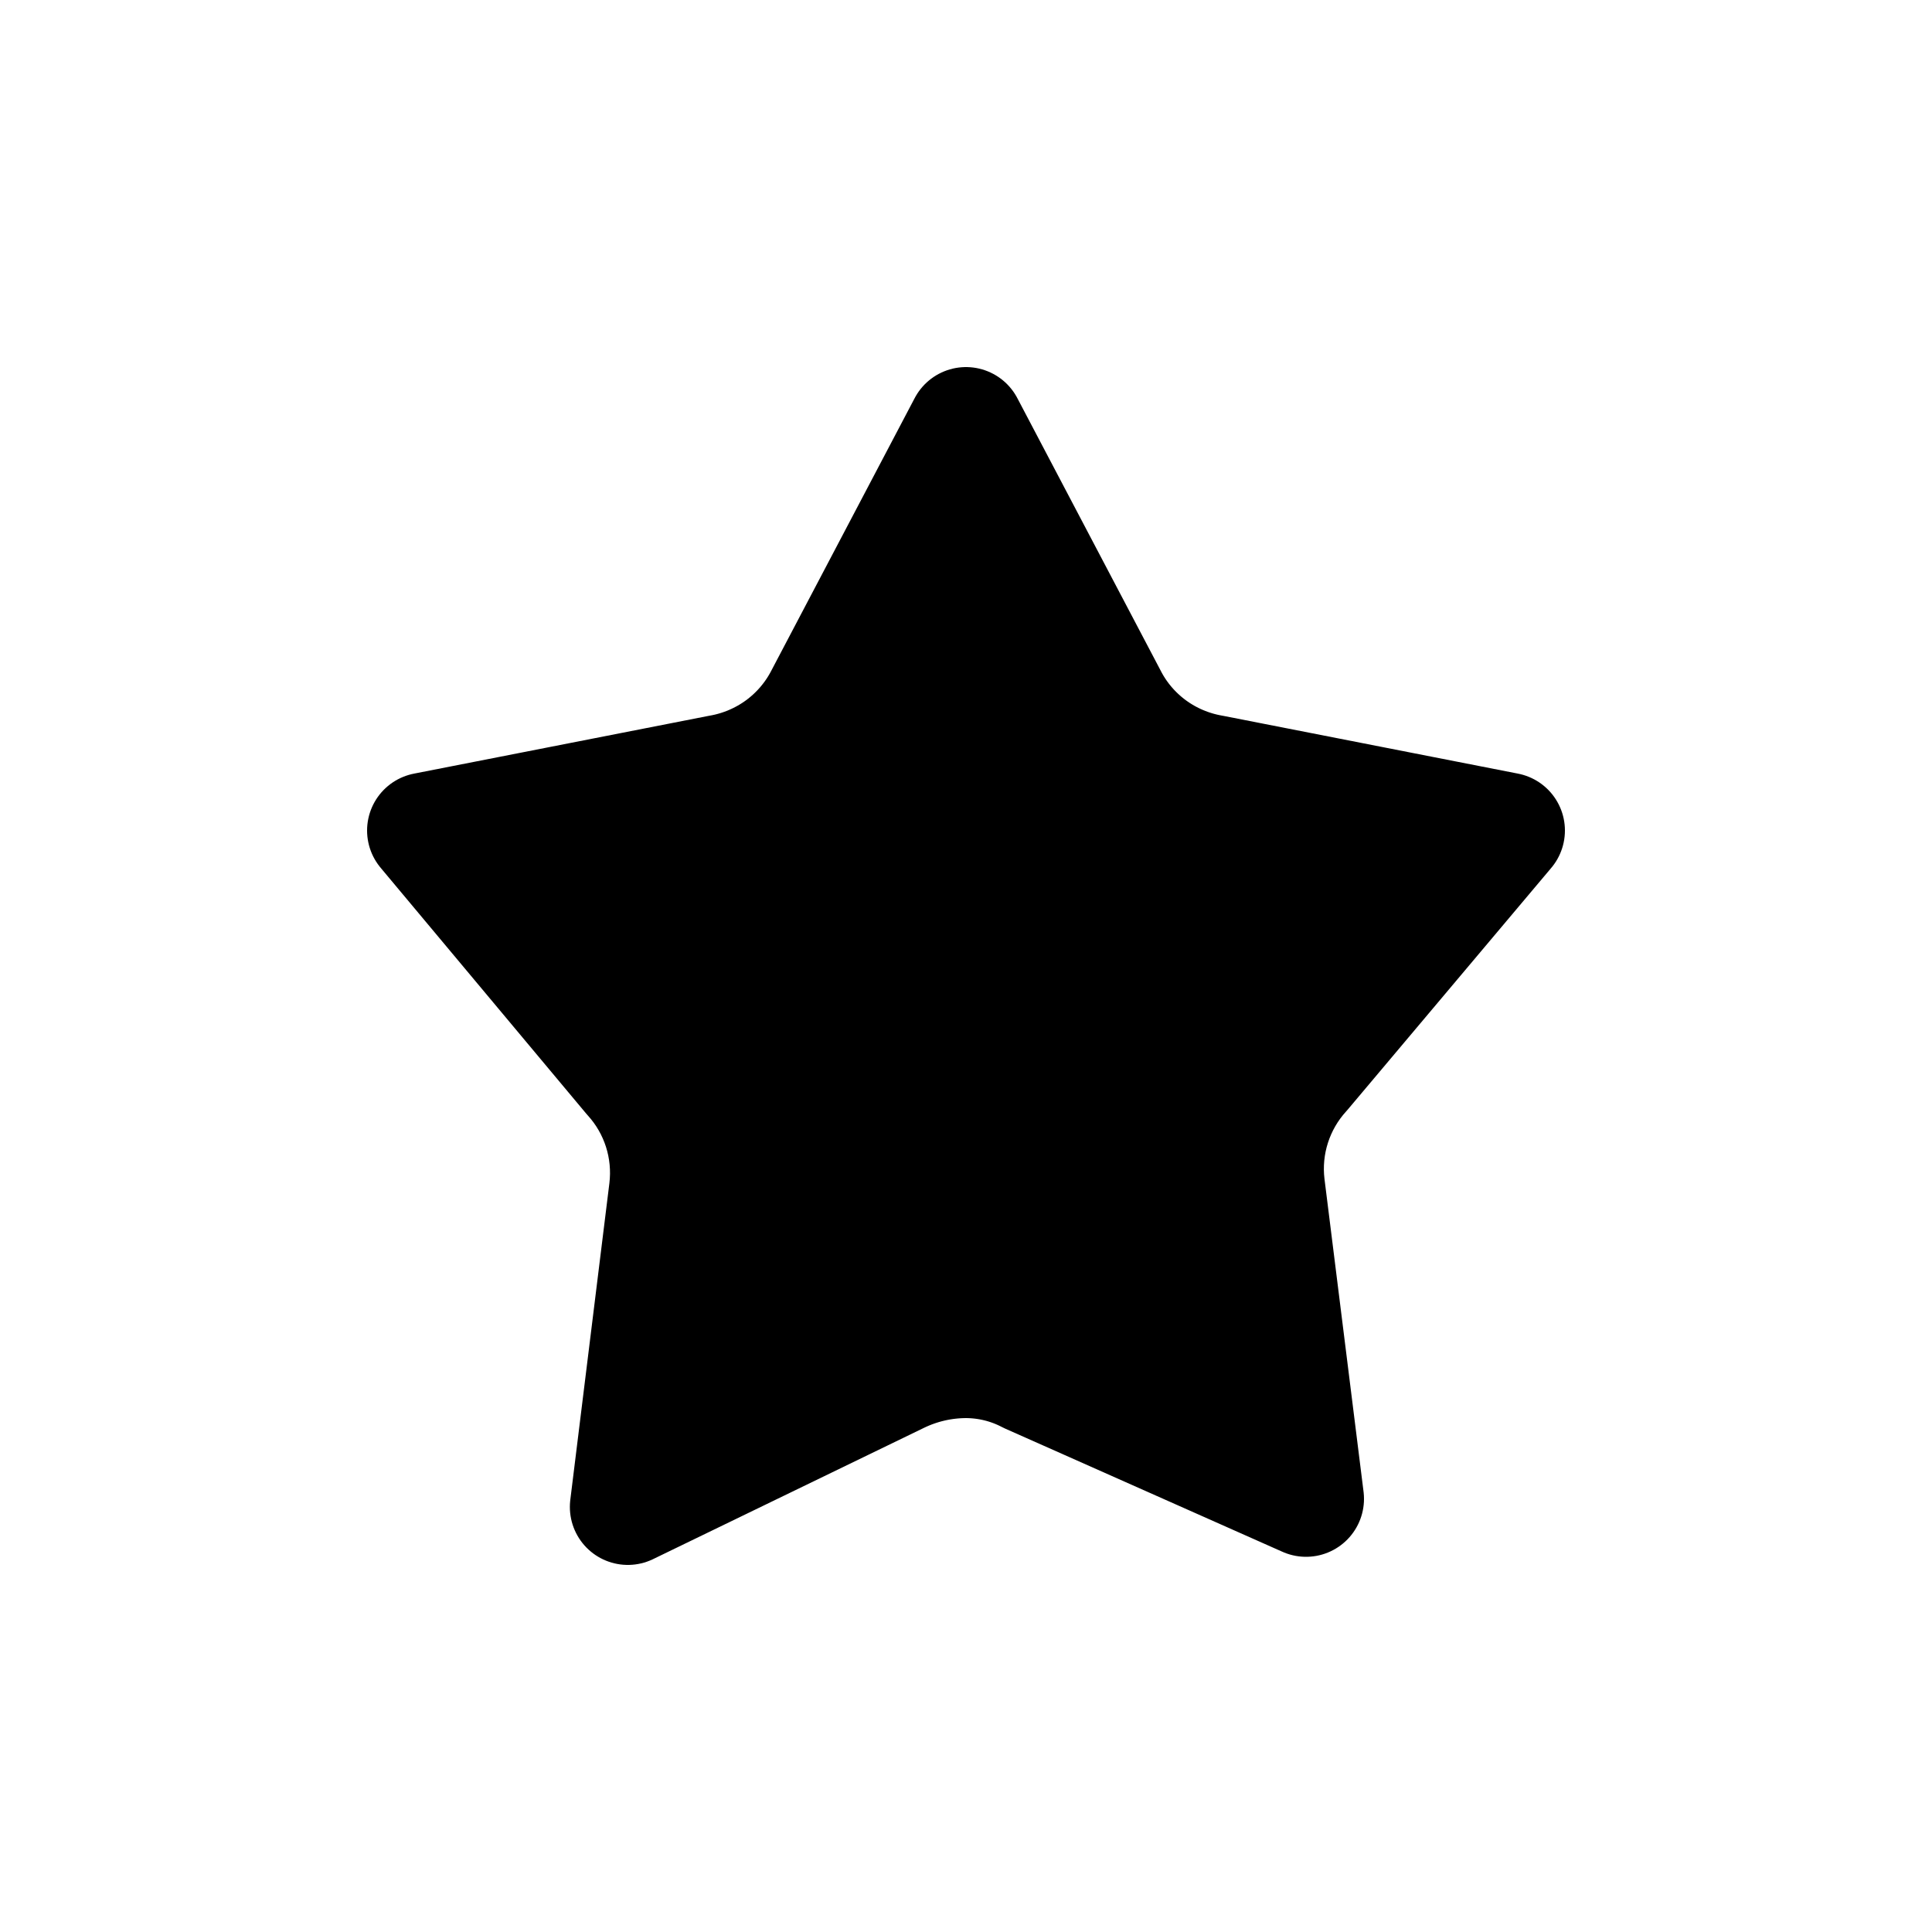
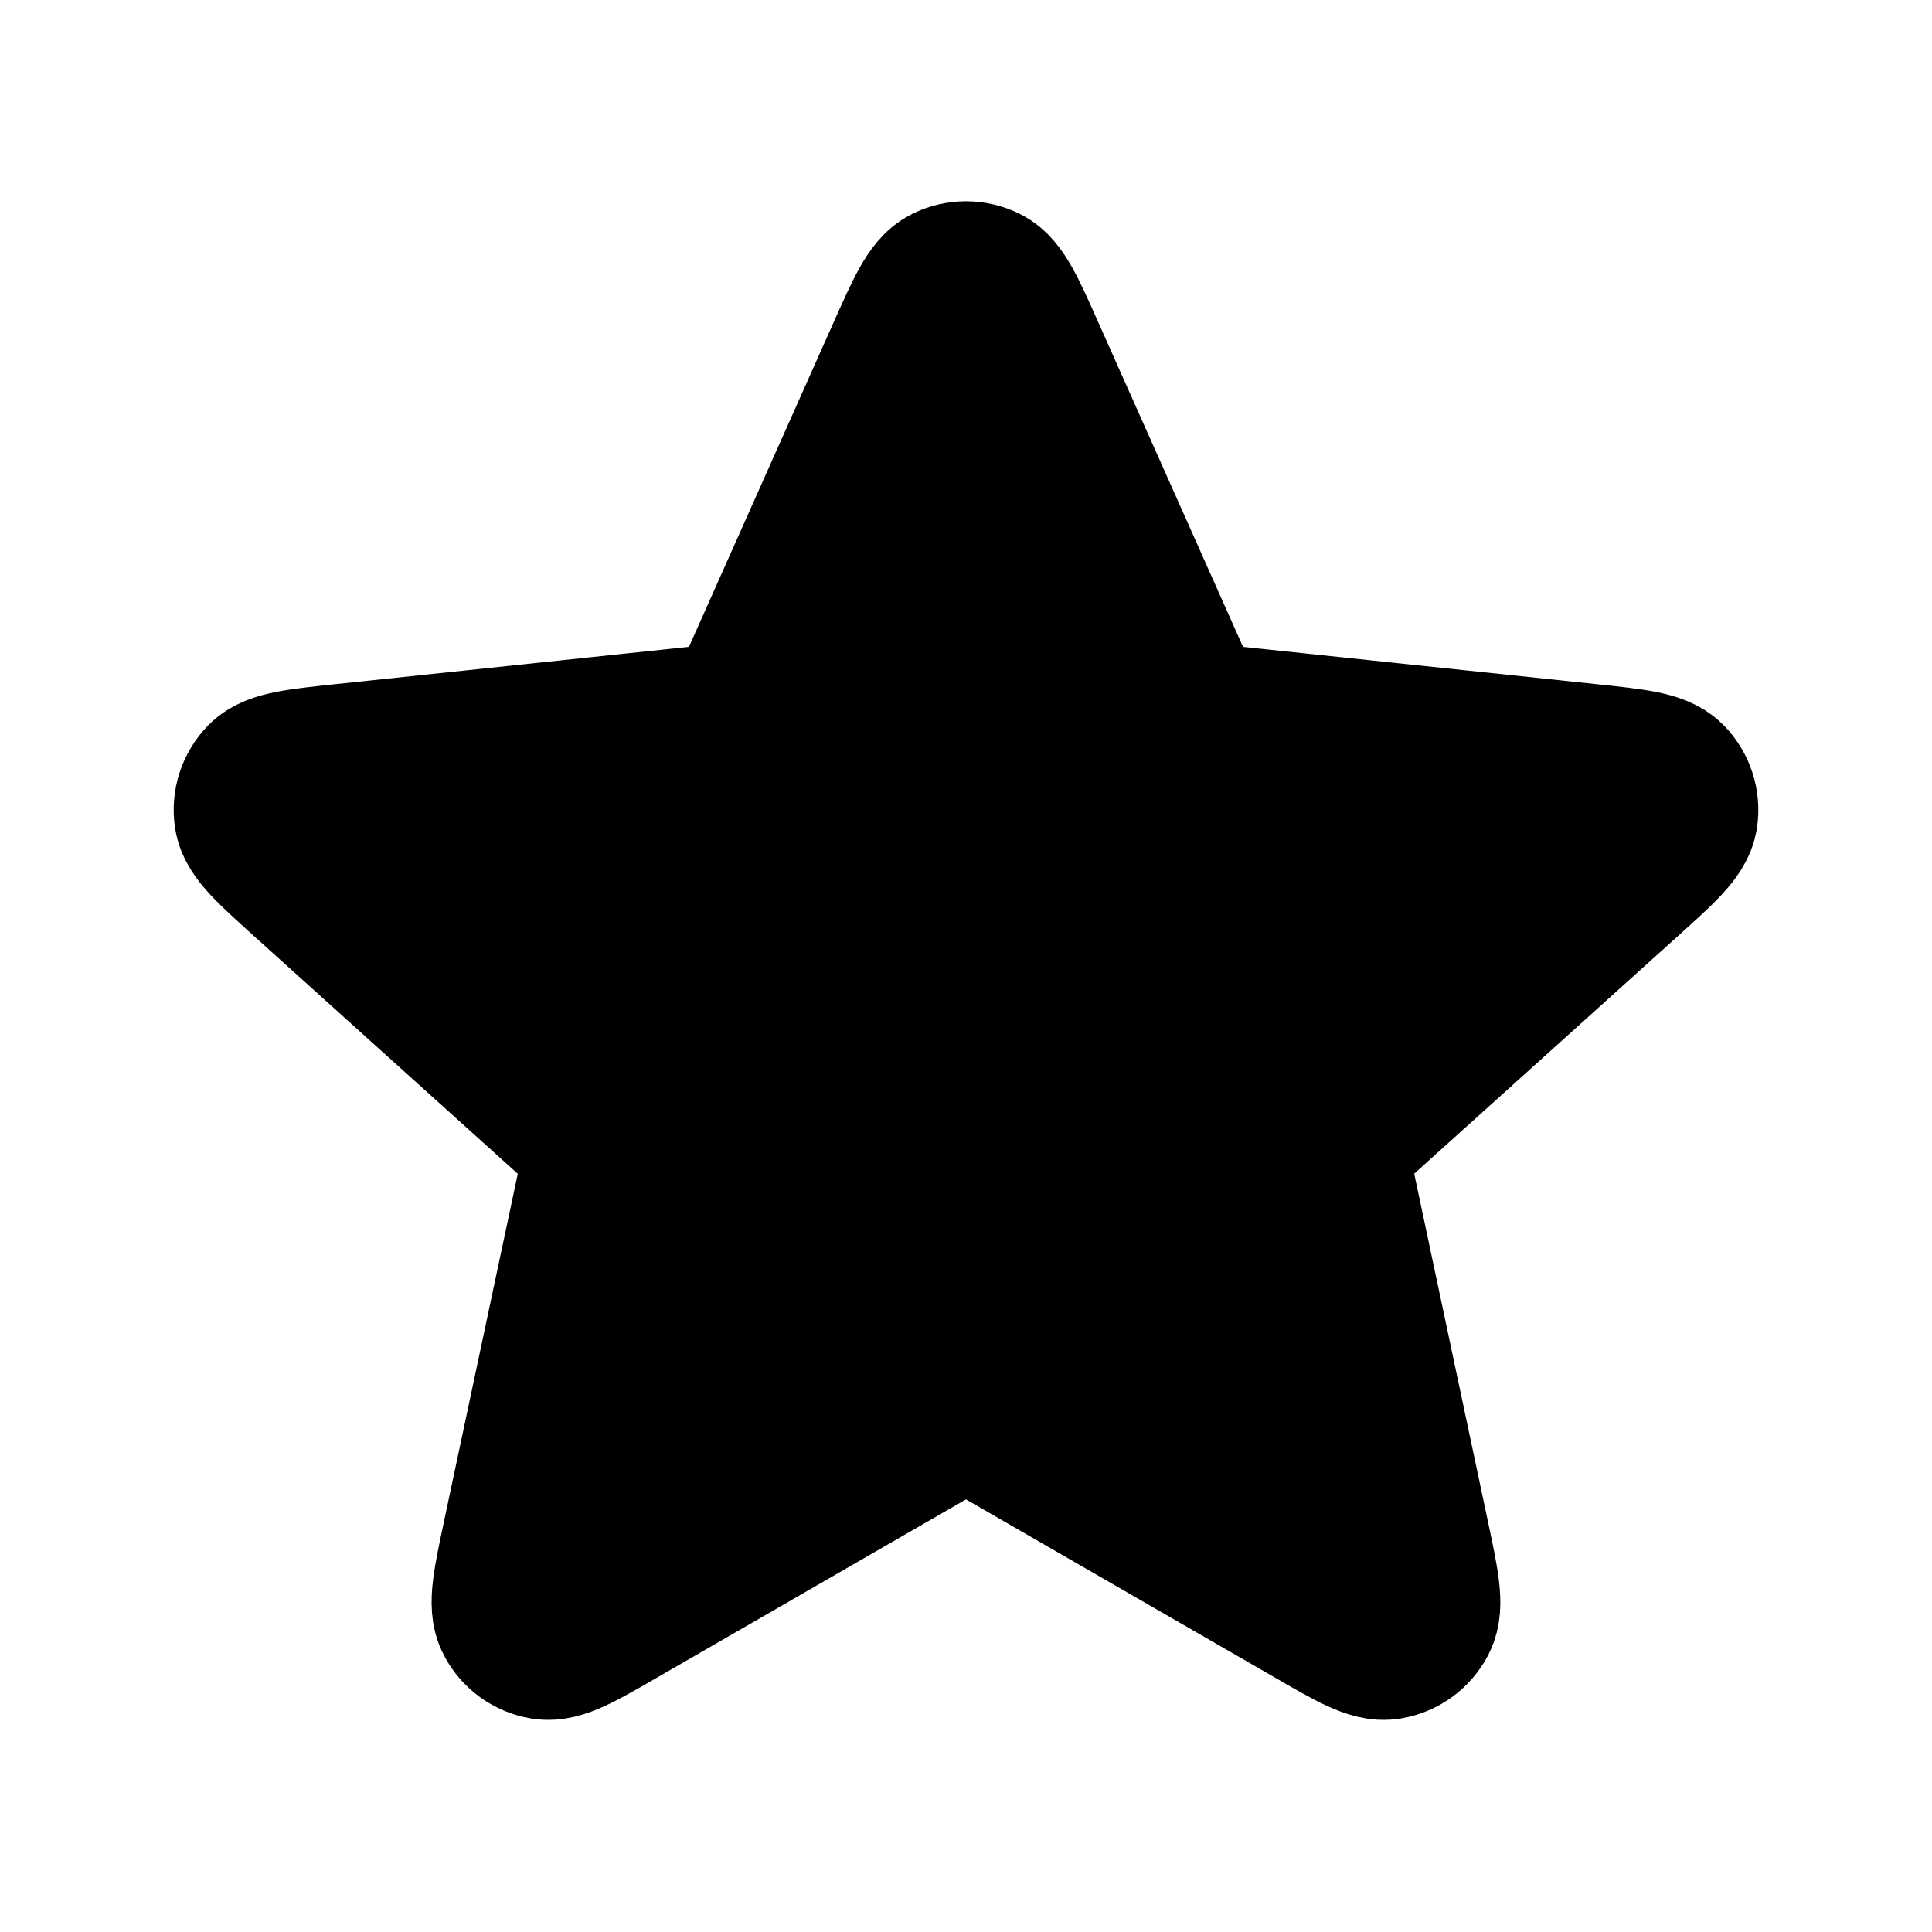
- <svg xmlns="http://www.w3.org/2000/svg" width="800px" height="800px" viewBox="0 -0.5 25 25">
-   <path fill-rule="evenodd" clip-rule="evenodd" d="M14.349 8.515L12.5 5L10.651 8.515C10.52 8.772 10.331 8.994 10.099 9.165C9.866 9.336 9.595 9.451 9.31 9.5L5.5 10.247L8.16 13.428C8.524 13.827 8.695 14.364 8.63 14.9L8.124 19L11.632 17.3C11.903 17.169 12.199 17.101 12.5 17.1C12.782 17.101 13.06 17.169 13.31 17.3L16.9 18.895L16.394 14.844C16.33 14.309 16.502 13.774 16.865 13.376L19.5 10.247L15.69 9.5C15.404 9.451 15.134 9.337 14.9 9.165C14.668 8.994 14.479 8.772 14.349 8.515Z" stroke="#000000" stroke-width="1.5" stroke-linecap="round" stroke-linejoin="round" />
+ <svg xmlns="http://www.w3.org/2000/svg" width="800px" height="800px" viewBox="0 0 24 24">
+   <g id="SVGRepo_bgCarrier" stroke-width="0" />
+   <g id="SVGRepo_tracerCarrier" stroke-linecap="round" stroke-linejoin="round" />
+   <g id="SVGRepo_iconCarrier">
+     <path d="M11.269 4.411C11.501 3.892 11.616 3.632 11.778 3.552C11.918 3.483 12.082 3.483 12.222 3.552C12.383 3.632 12.499 3.892 12.73 4.411L14.575 8.548C14.643 8.702 14.677 8.778 14.73 8.837C14.777 8.889 14.834 8.931 14.898 8.959C14.97 8.991 15.054 9 15.221 9.018L19.726 9.493C20.291 9.553 20.574 9.583 20.7 9.711C20.809 9.823 20.86 9.98 20.837 10.134C20.811 10.312 20.6 10.502 20.177 10.883L16.812 13.915C16.688 14.028 16.625 14.084 16.586 14.153C16.551 14.213 16.529 14.281 16.521 14.35C16.513 14.429 16.531 14.511 16.566 14.676L17.505 19.106C17.623 19.663 17.682 19.941 17.599 20.1C17.526 20.239 17.393 20.335 17.239 20.361C17.062 20.392 16.816 20.25 16.323 19.965L12.399 17.702C12.254 17.618 12.181 17.576 12.104 17.56C12.035 17.546 11.964 17.546 11.896 17.56C11.819 17.576 11.746 17.618 11.6 17.702L7.677 19.965C7.184 20.25 6.938 20.392 6.76 20.361C6.606 20.335 6.473 20.239 6.401 20.1C6.317 19.941 6.376 19.663 6.494 19.106L7.434 14.676C7.469 14.511 7.486 14.429 7.478 14.35C7.471 14.281 7.449 14.213 7.414 14.153C7.374 14.084 7.312 14.028 7.187 13.915L3.822 10.883C3.4 10.502 3.189 10.312 3.163 10.134C3.14 9.98 3.191 9.823 3.3 9.711C3.426 9.583 3.709 9.553 4.274 9.493L8.778 9.018C8.946 9 9.029 8.991 9.101 8.959C9.165 8.931 9.223 8.889 9.269 8.837C9.322 8.778 9.357 8.702 9.425 8.548L11.269 4.411Z" stroke="#000000" stroke-width="2" stroke-linecap="round" stroke-linejoin="round" data-darkreader-inline-stroke="" style="--darkreader-inline-stroke: #e8e6e3;" />
+   </g>
</svg>
